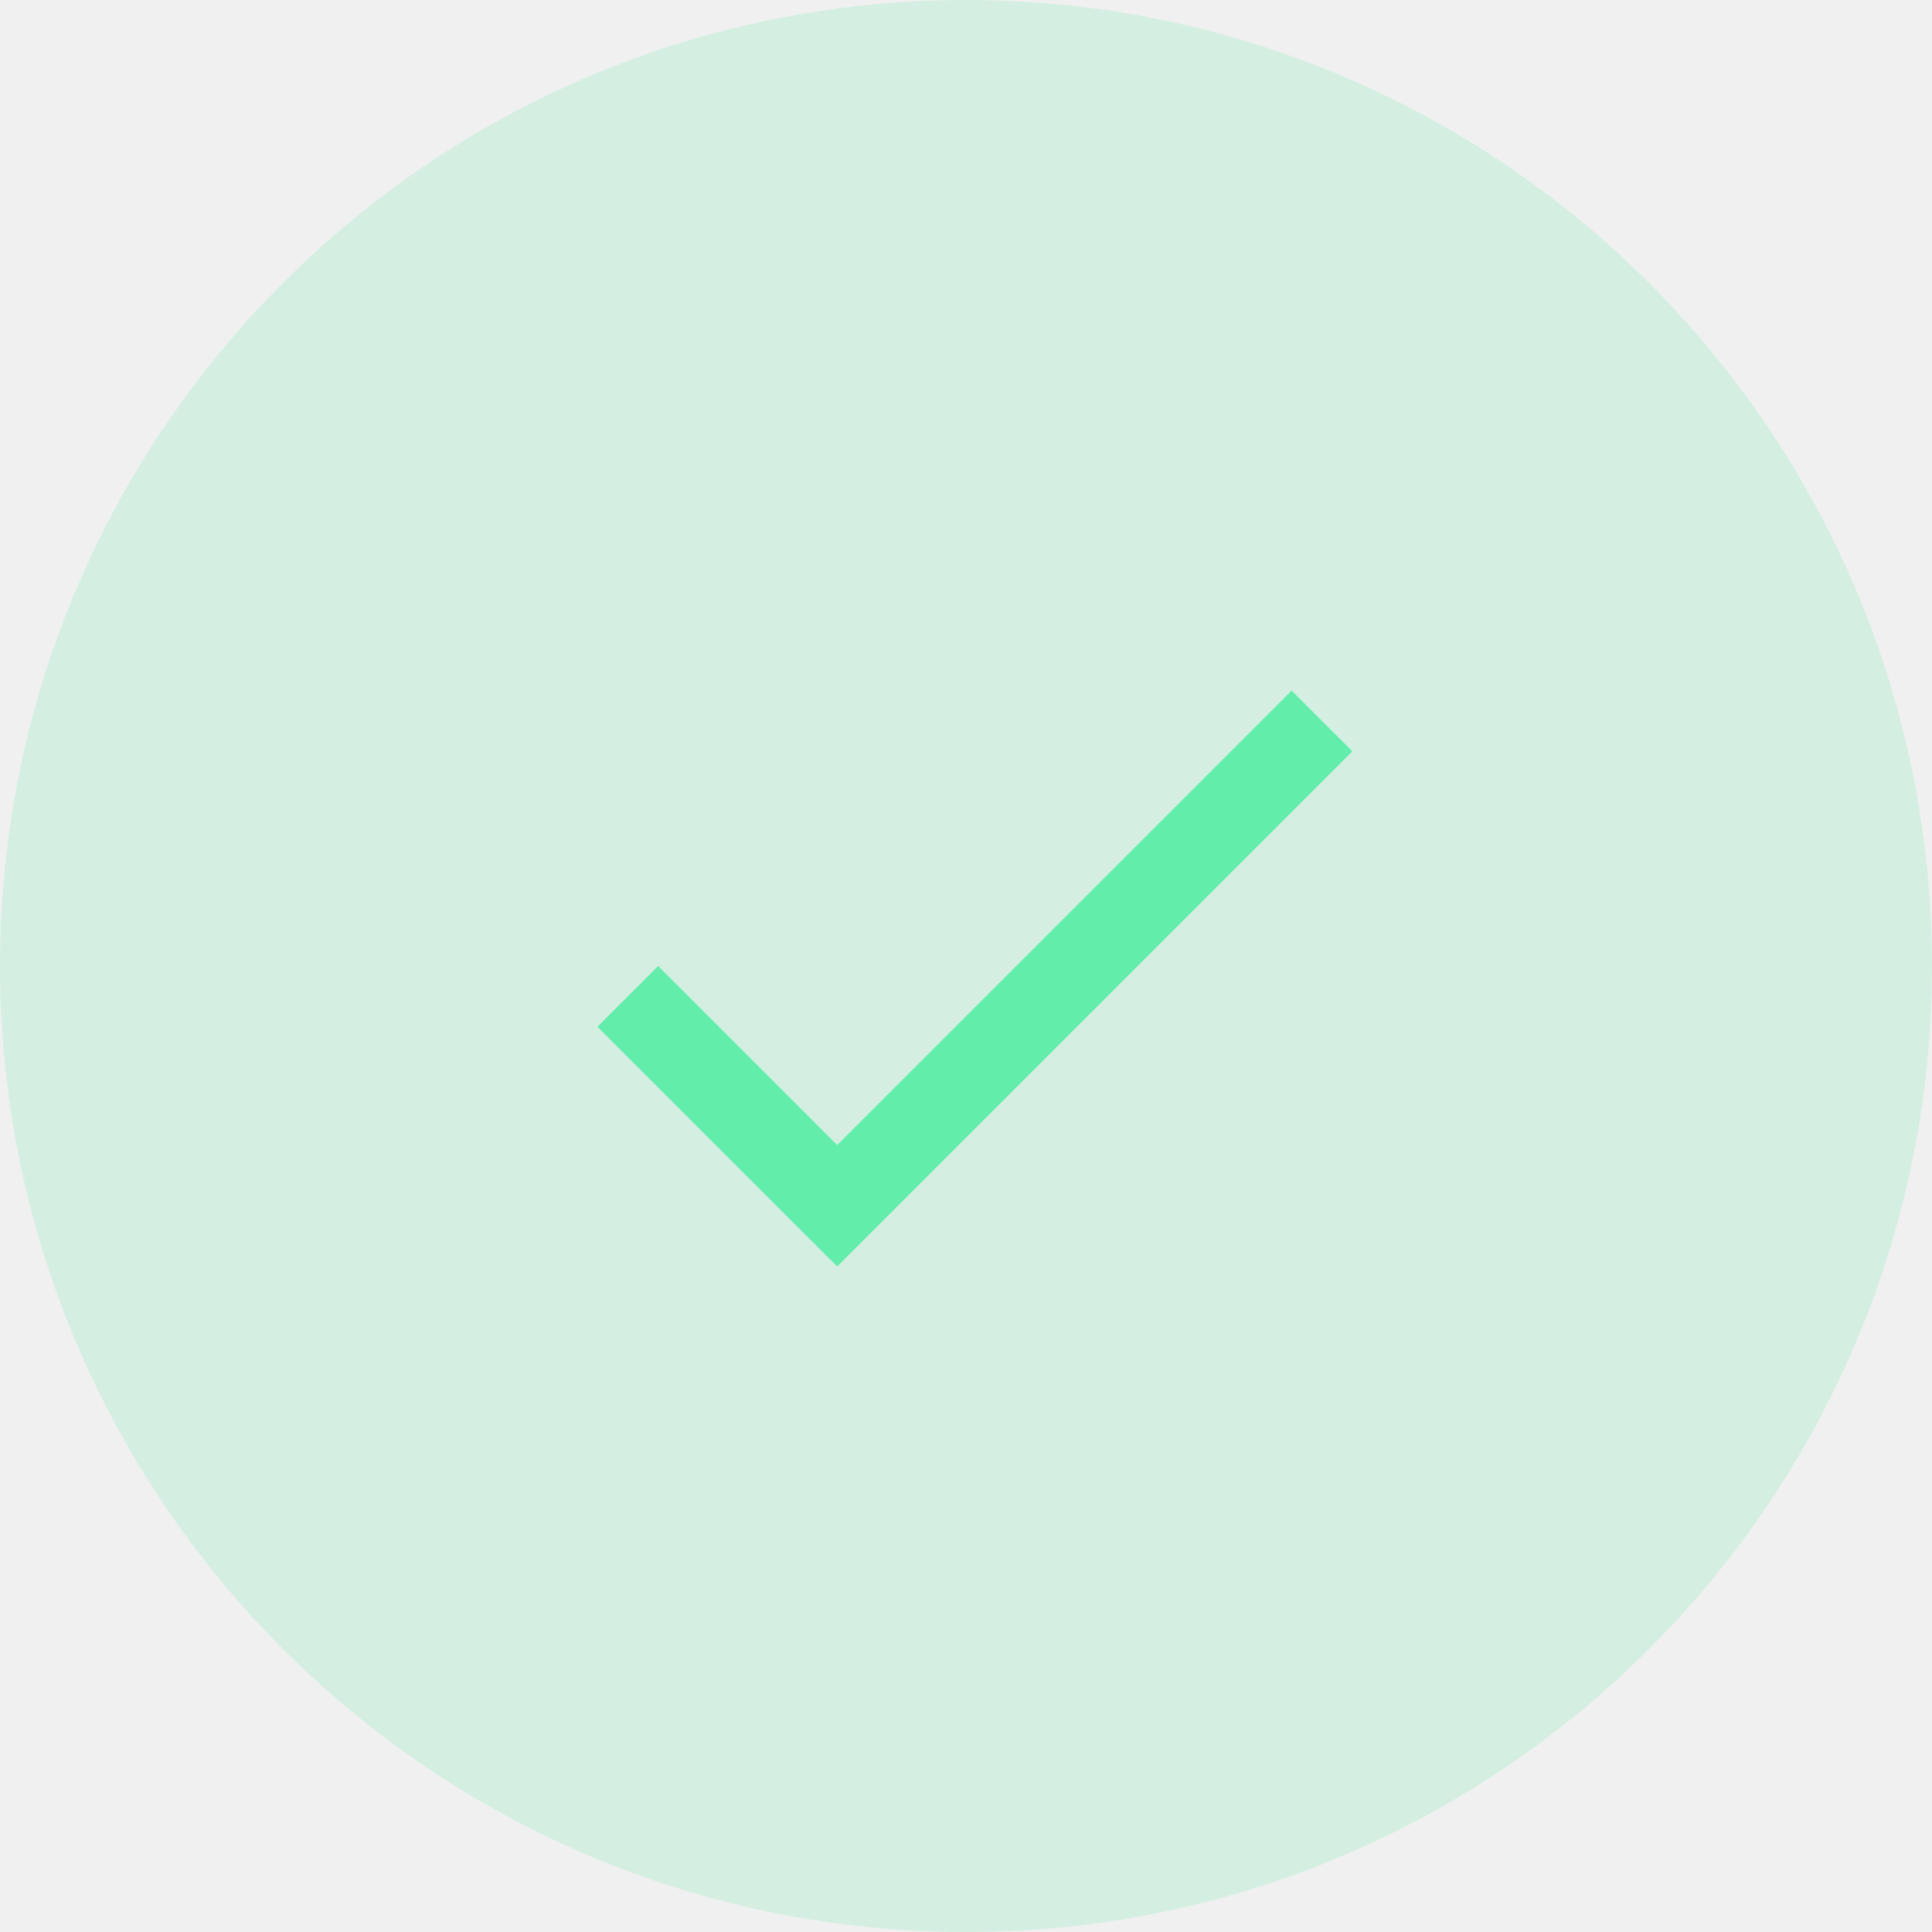
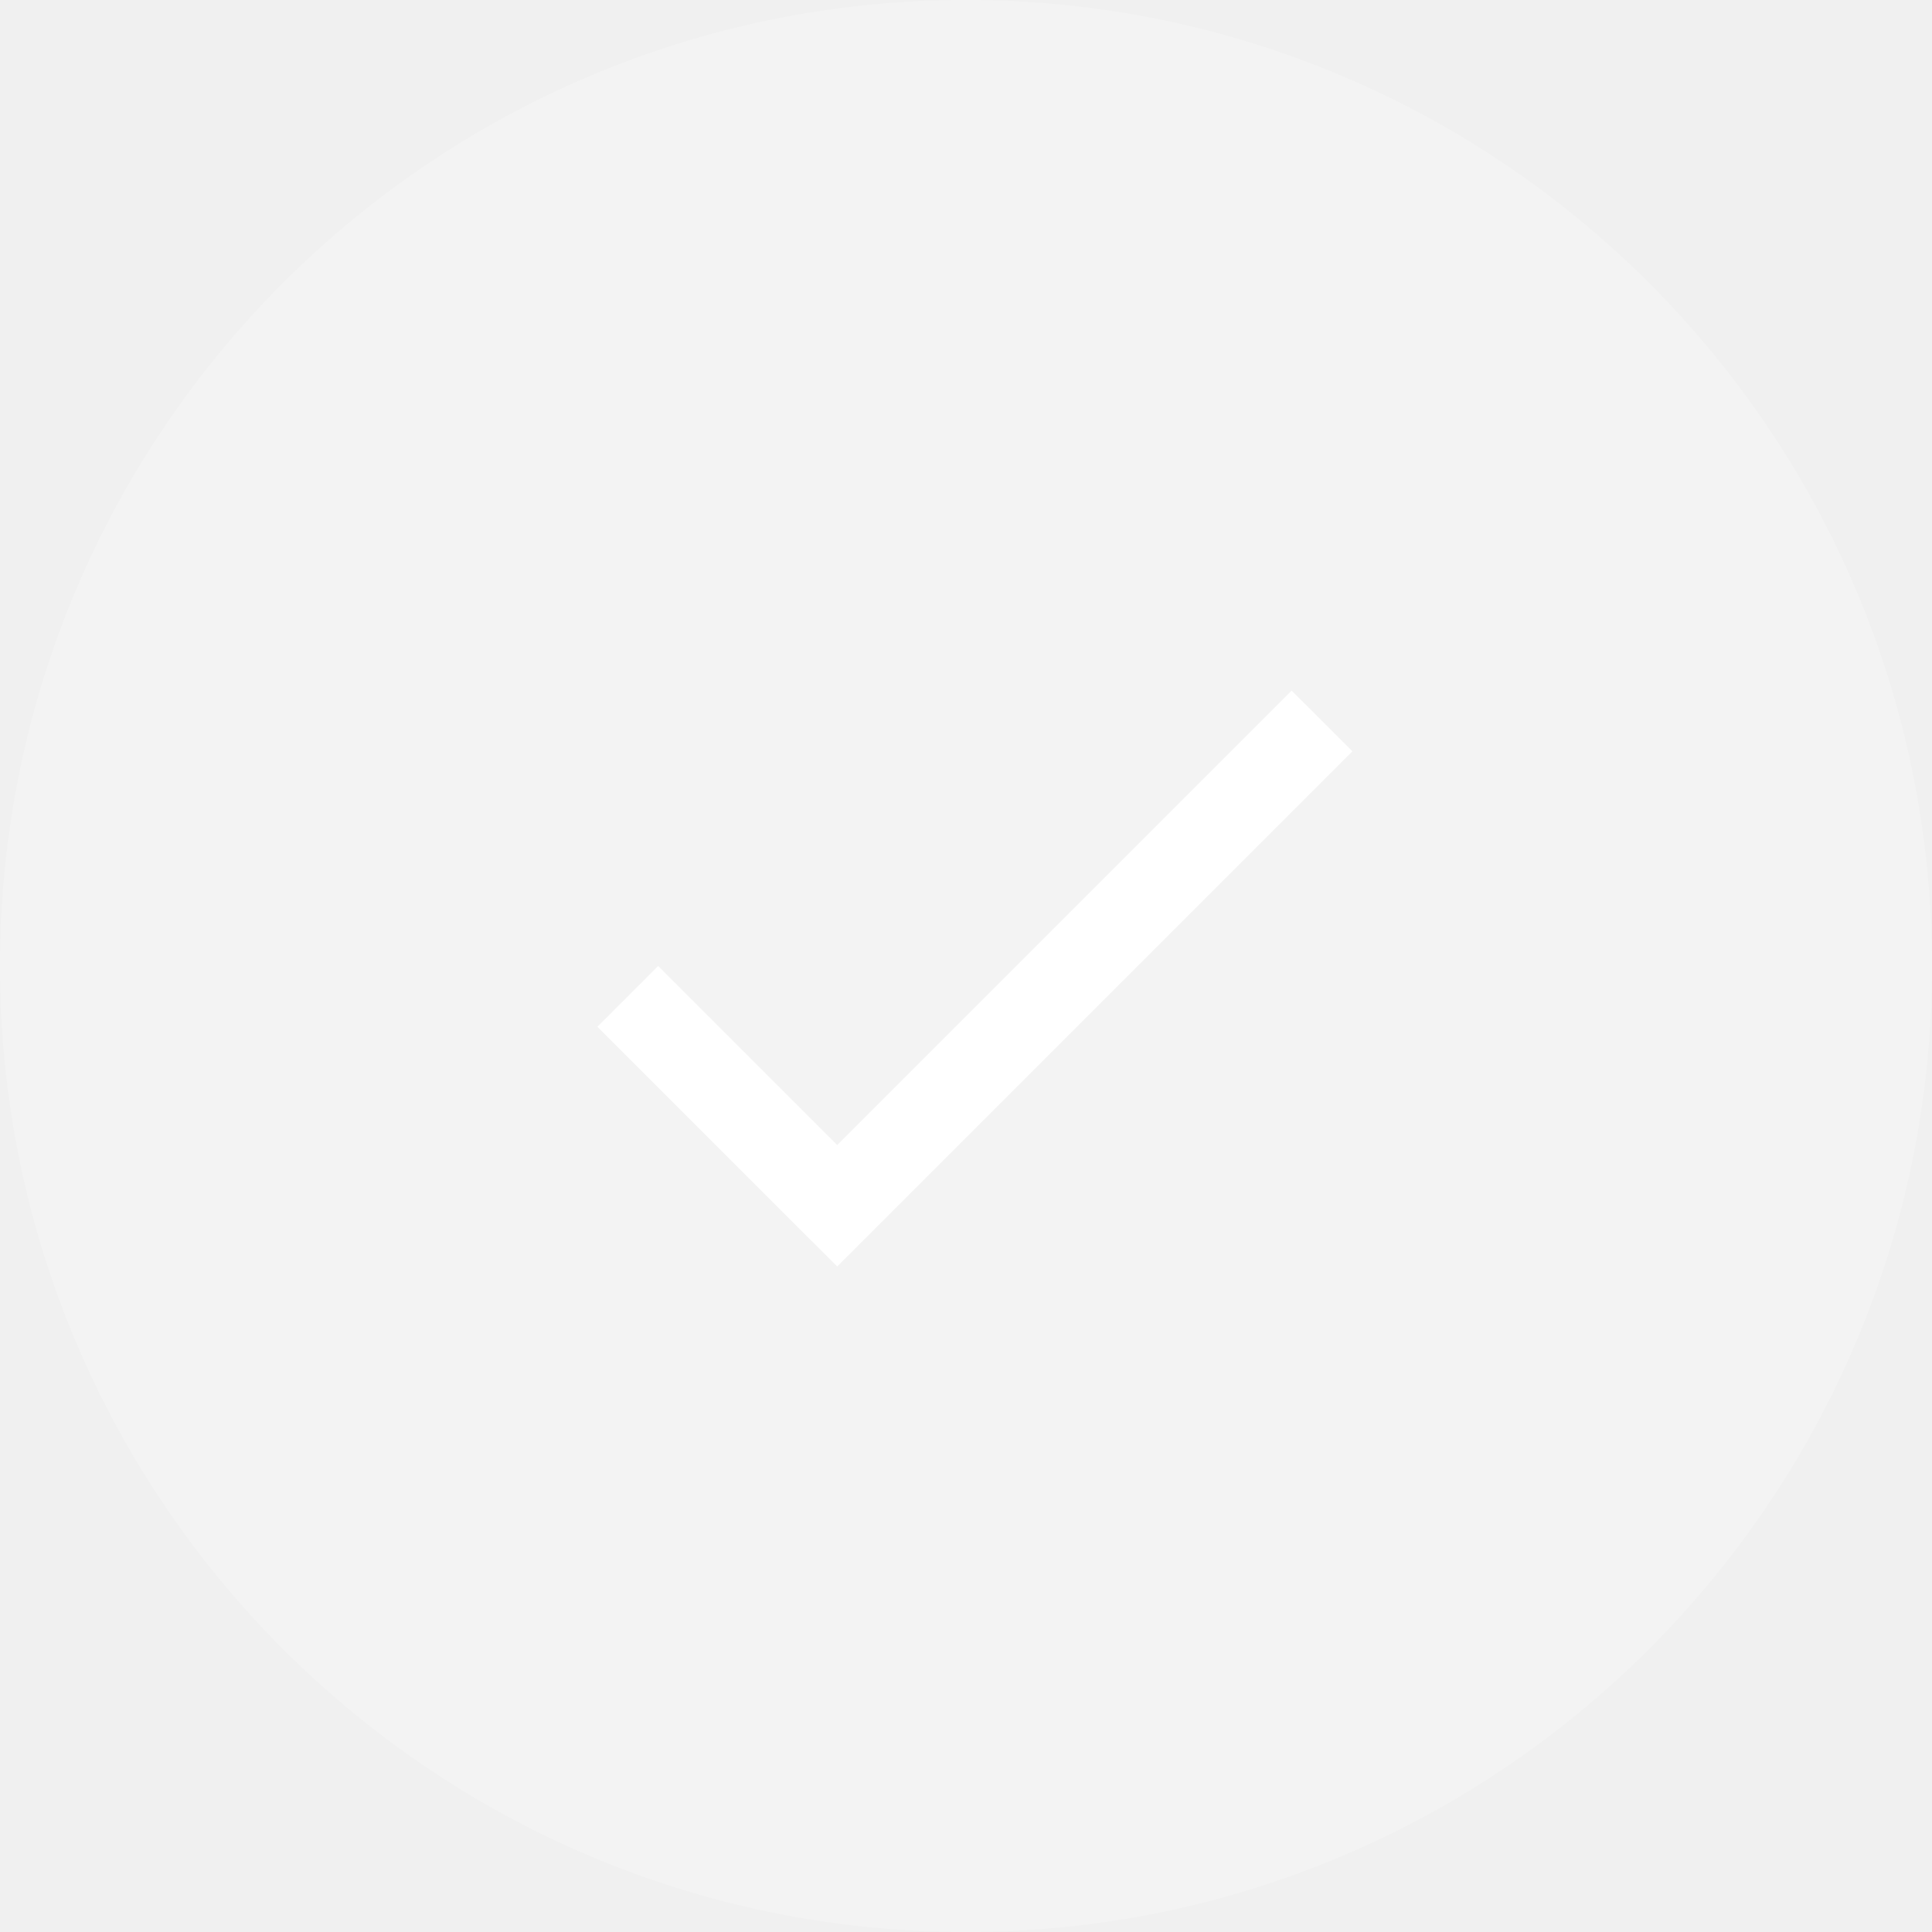
<svg xmlns="http://www.w3.org/2000/svg" width="24" height="24" viewBox="0 0 24 24" fill="none">
-   <circle opacity="0.2" cx="12" cy="12" r="12" fill="#63EDAB" />
+   <circle opacity="0.2" cx="12" cy="12" r="12" fill="#fff" />
  <g clip-path="url(#clip0_150_1408)">
-     <path d="M10.4 14.224L8.176 12L7.421 12.755L10.4 15.733L16.8 9.333L16.045 8.579L10.4 14.224Z" fill="#63EDAB" />
+     <path d="M10.4 14.224L8.176 12L7.421 12.755L10.4 15.733L16.8 9.333L16.045 8.579L10.4 14.224Z" fill="#fff" />
  </g>
  <defs>
    <clipPath id="clip0_150_1408">
      <rect width="12.8" height="12.8" fill="white" transform="translate(5.6001 5.6001)" />
    </clipPath>
  </defs>
</svg>
